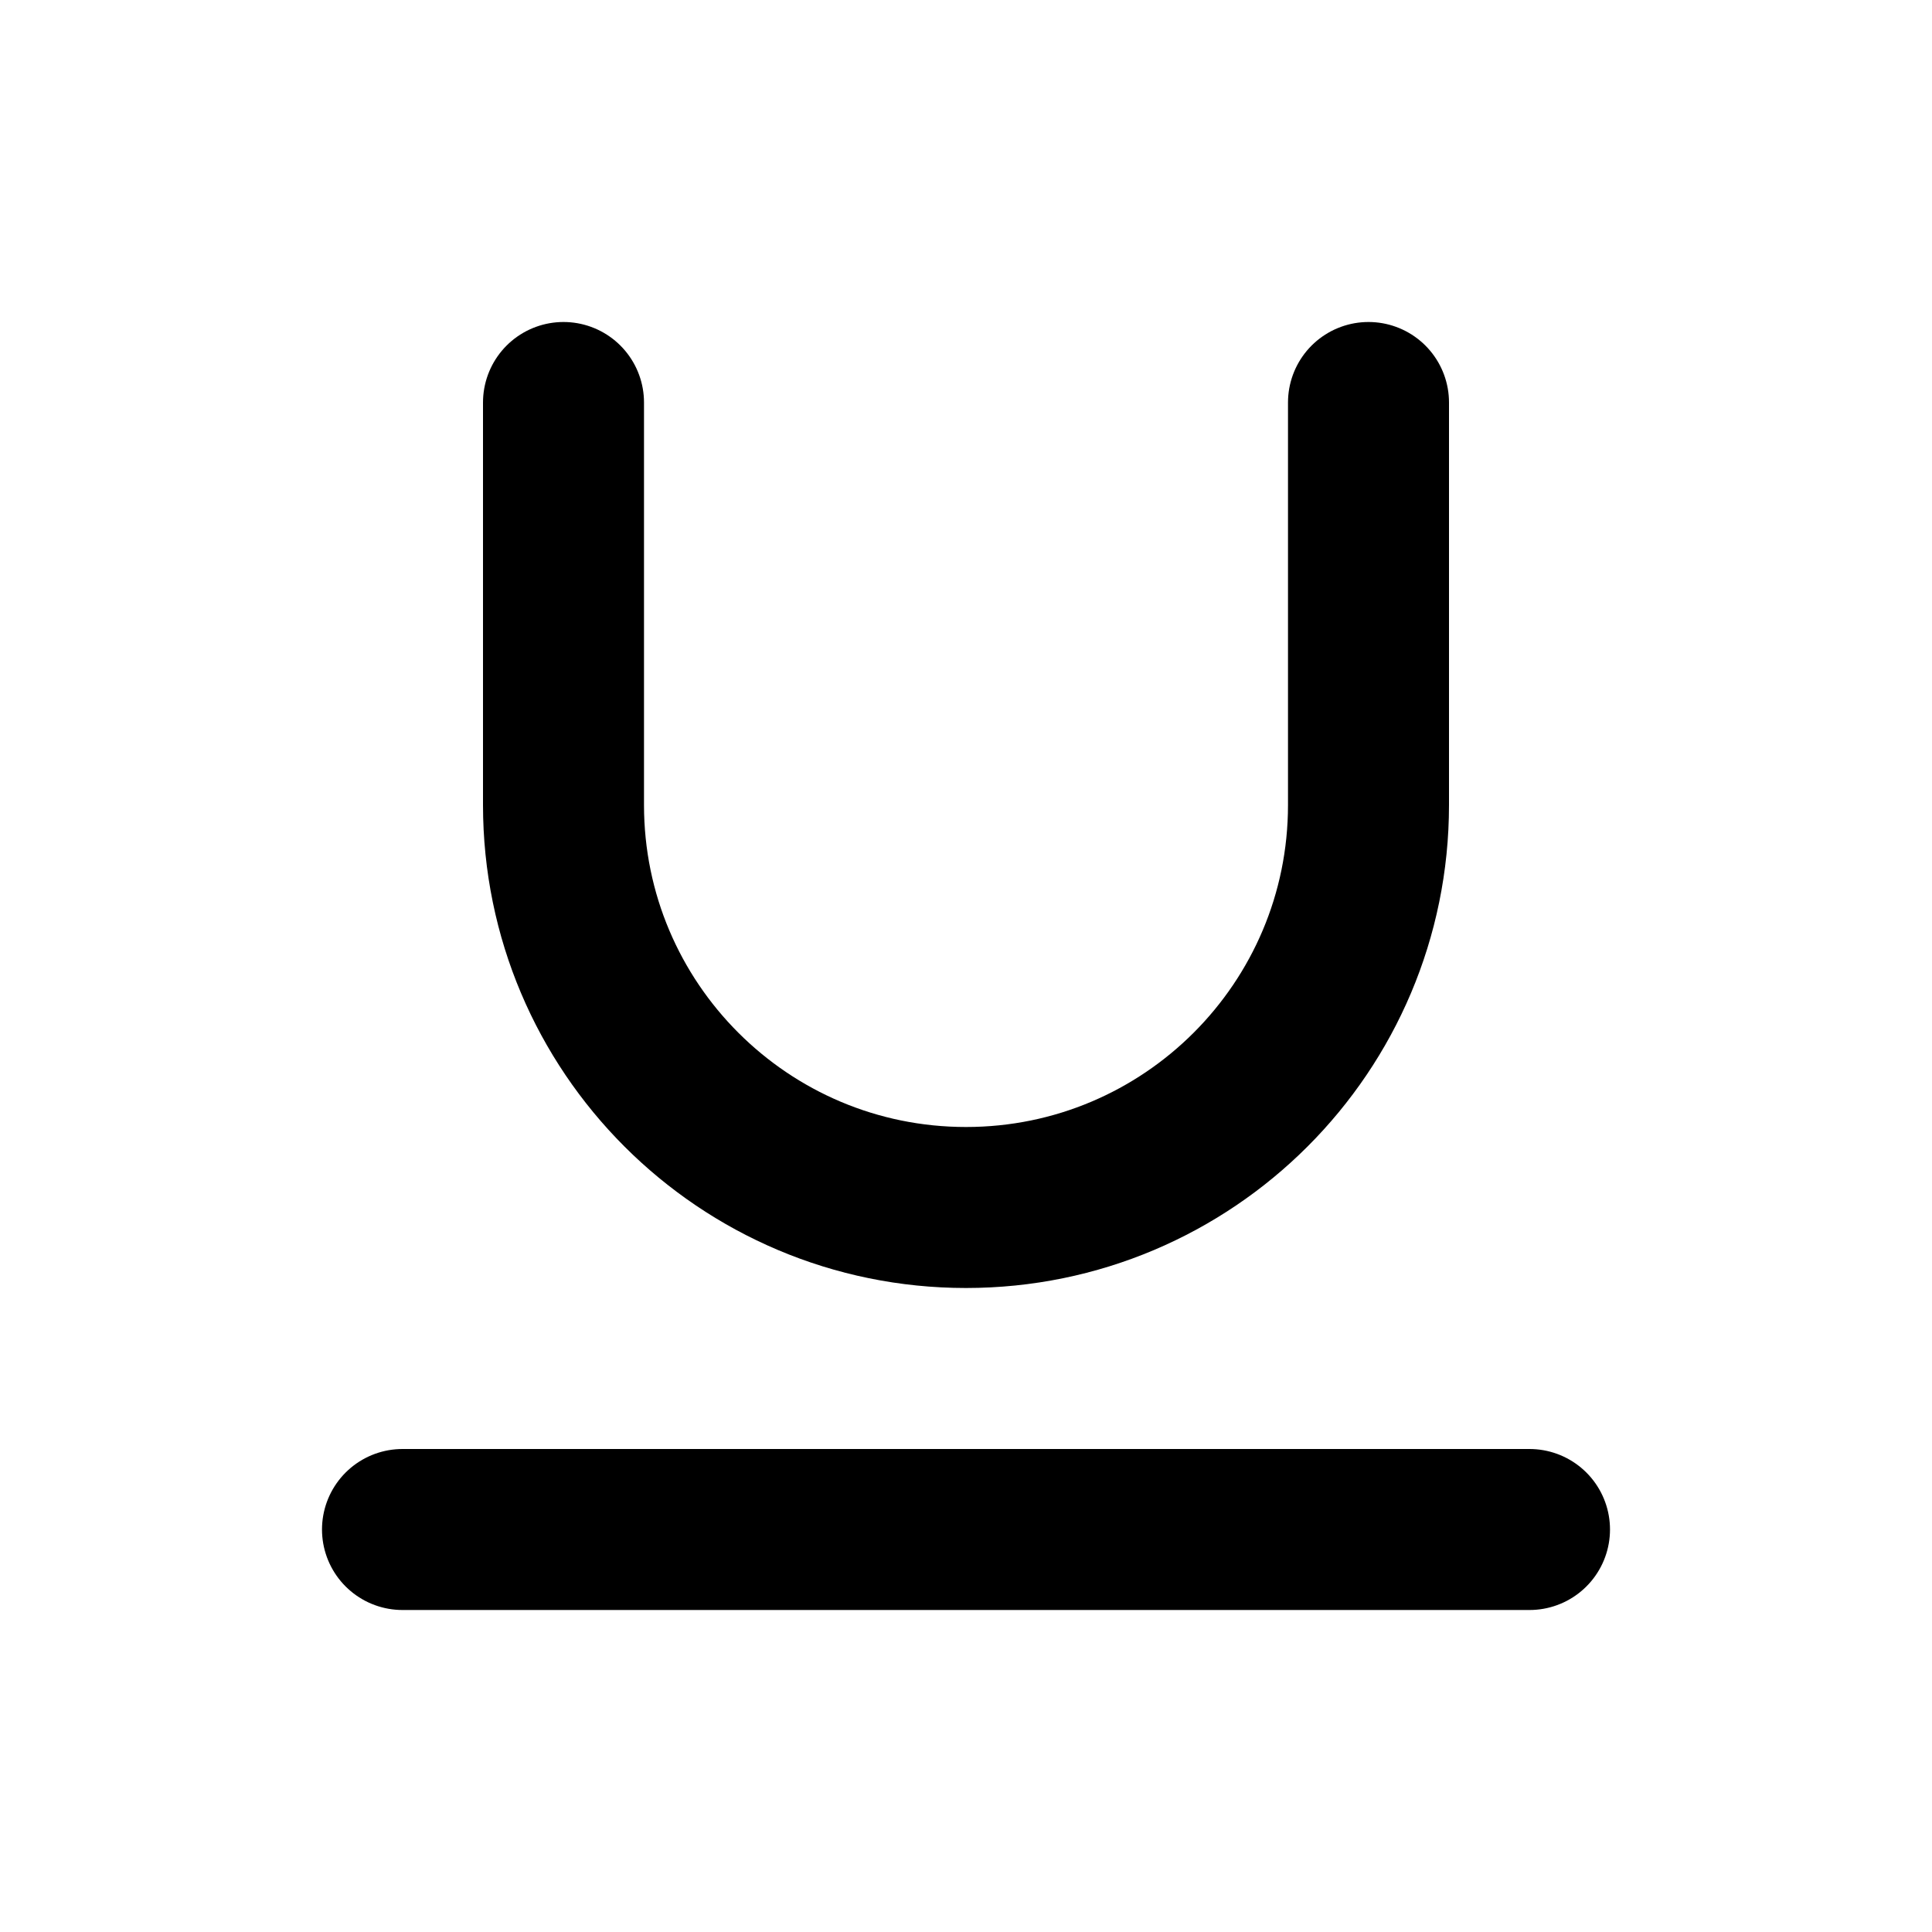
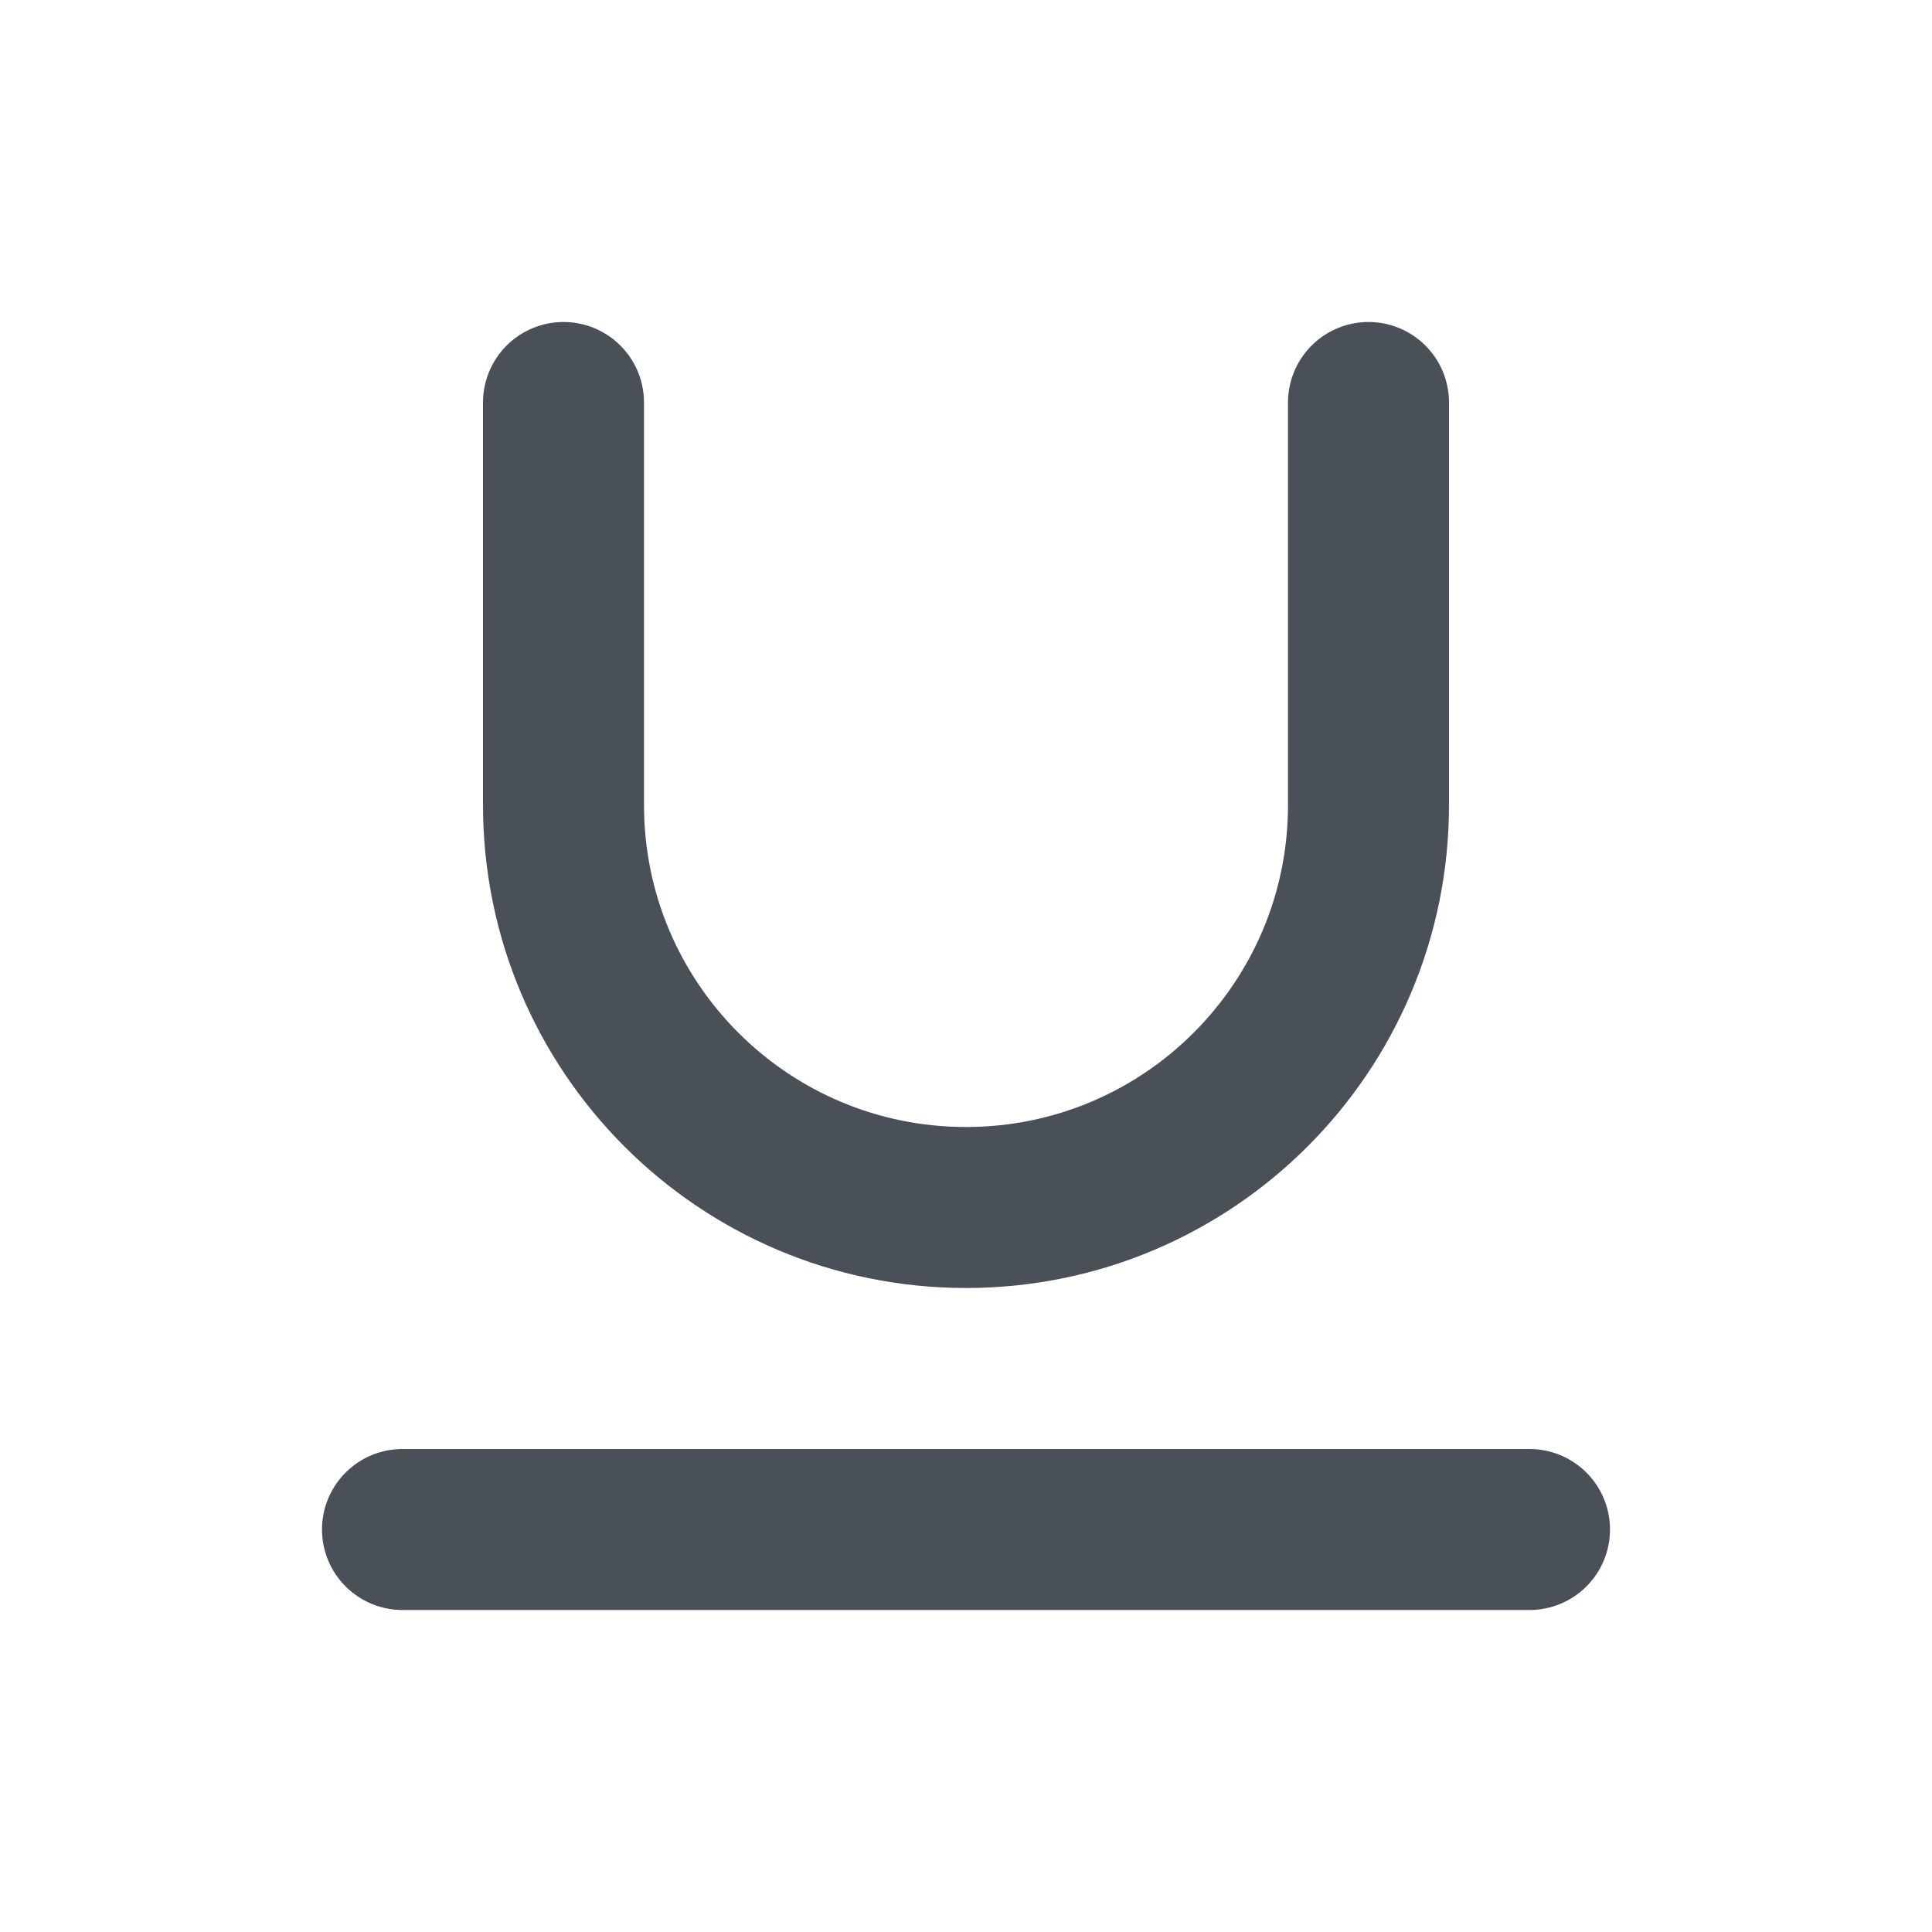
- <svg xmlns="http://www.w3.org/2000/svg" width="16" height="16" viewBox="0 0 24 24" fill="none" stroke="currentColor" stroke-width="2" stroke-linecap="round" stroke-linejoin="round" class="icon icon-tabler icons-tabler-outline icon-tabler-underline">
+ <svg xmlns="http://www.w3.org/2000/svg" width="16" height="16" viewBox="0 0 24 24" fill="none" stroke="#495057" stroke-width="2" stroke-linecap="round" stroke-linejoin="round" class="icon icon-tabler icons-tabler-outline icon-tabler-underline">
  <path stroke="none" d="M0 0h24v24H0z" fill="none" />
  <path d="M7 5v5a5 5 0 0 0 10 0v-5" />
  <path d="M5 19h14" />
</svg>
